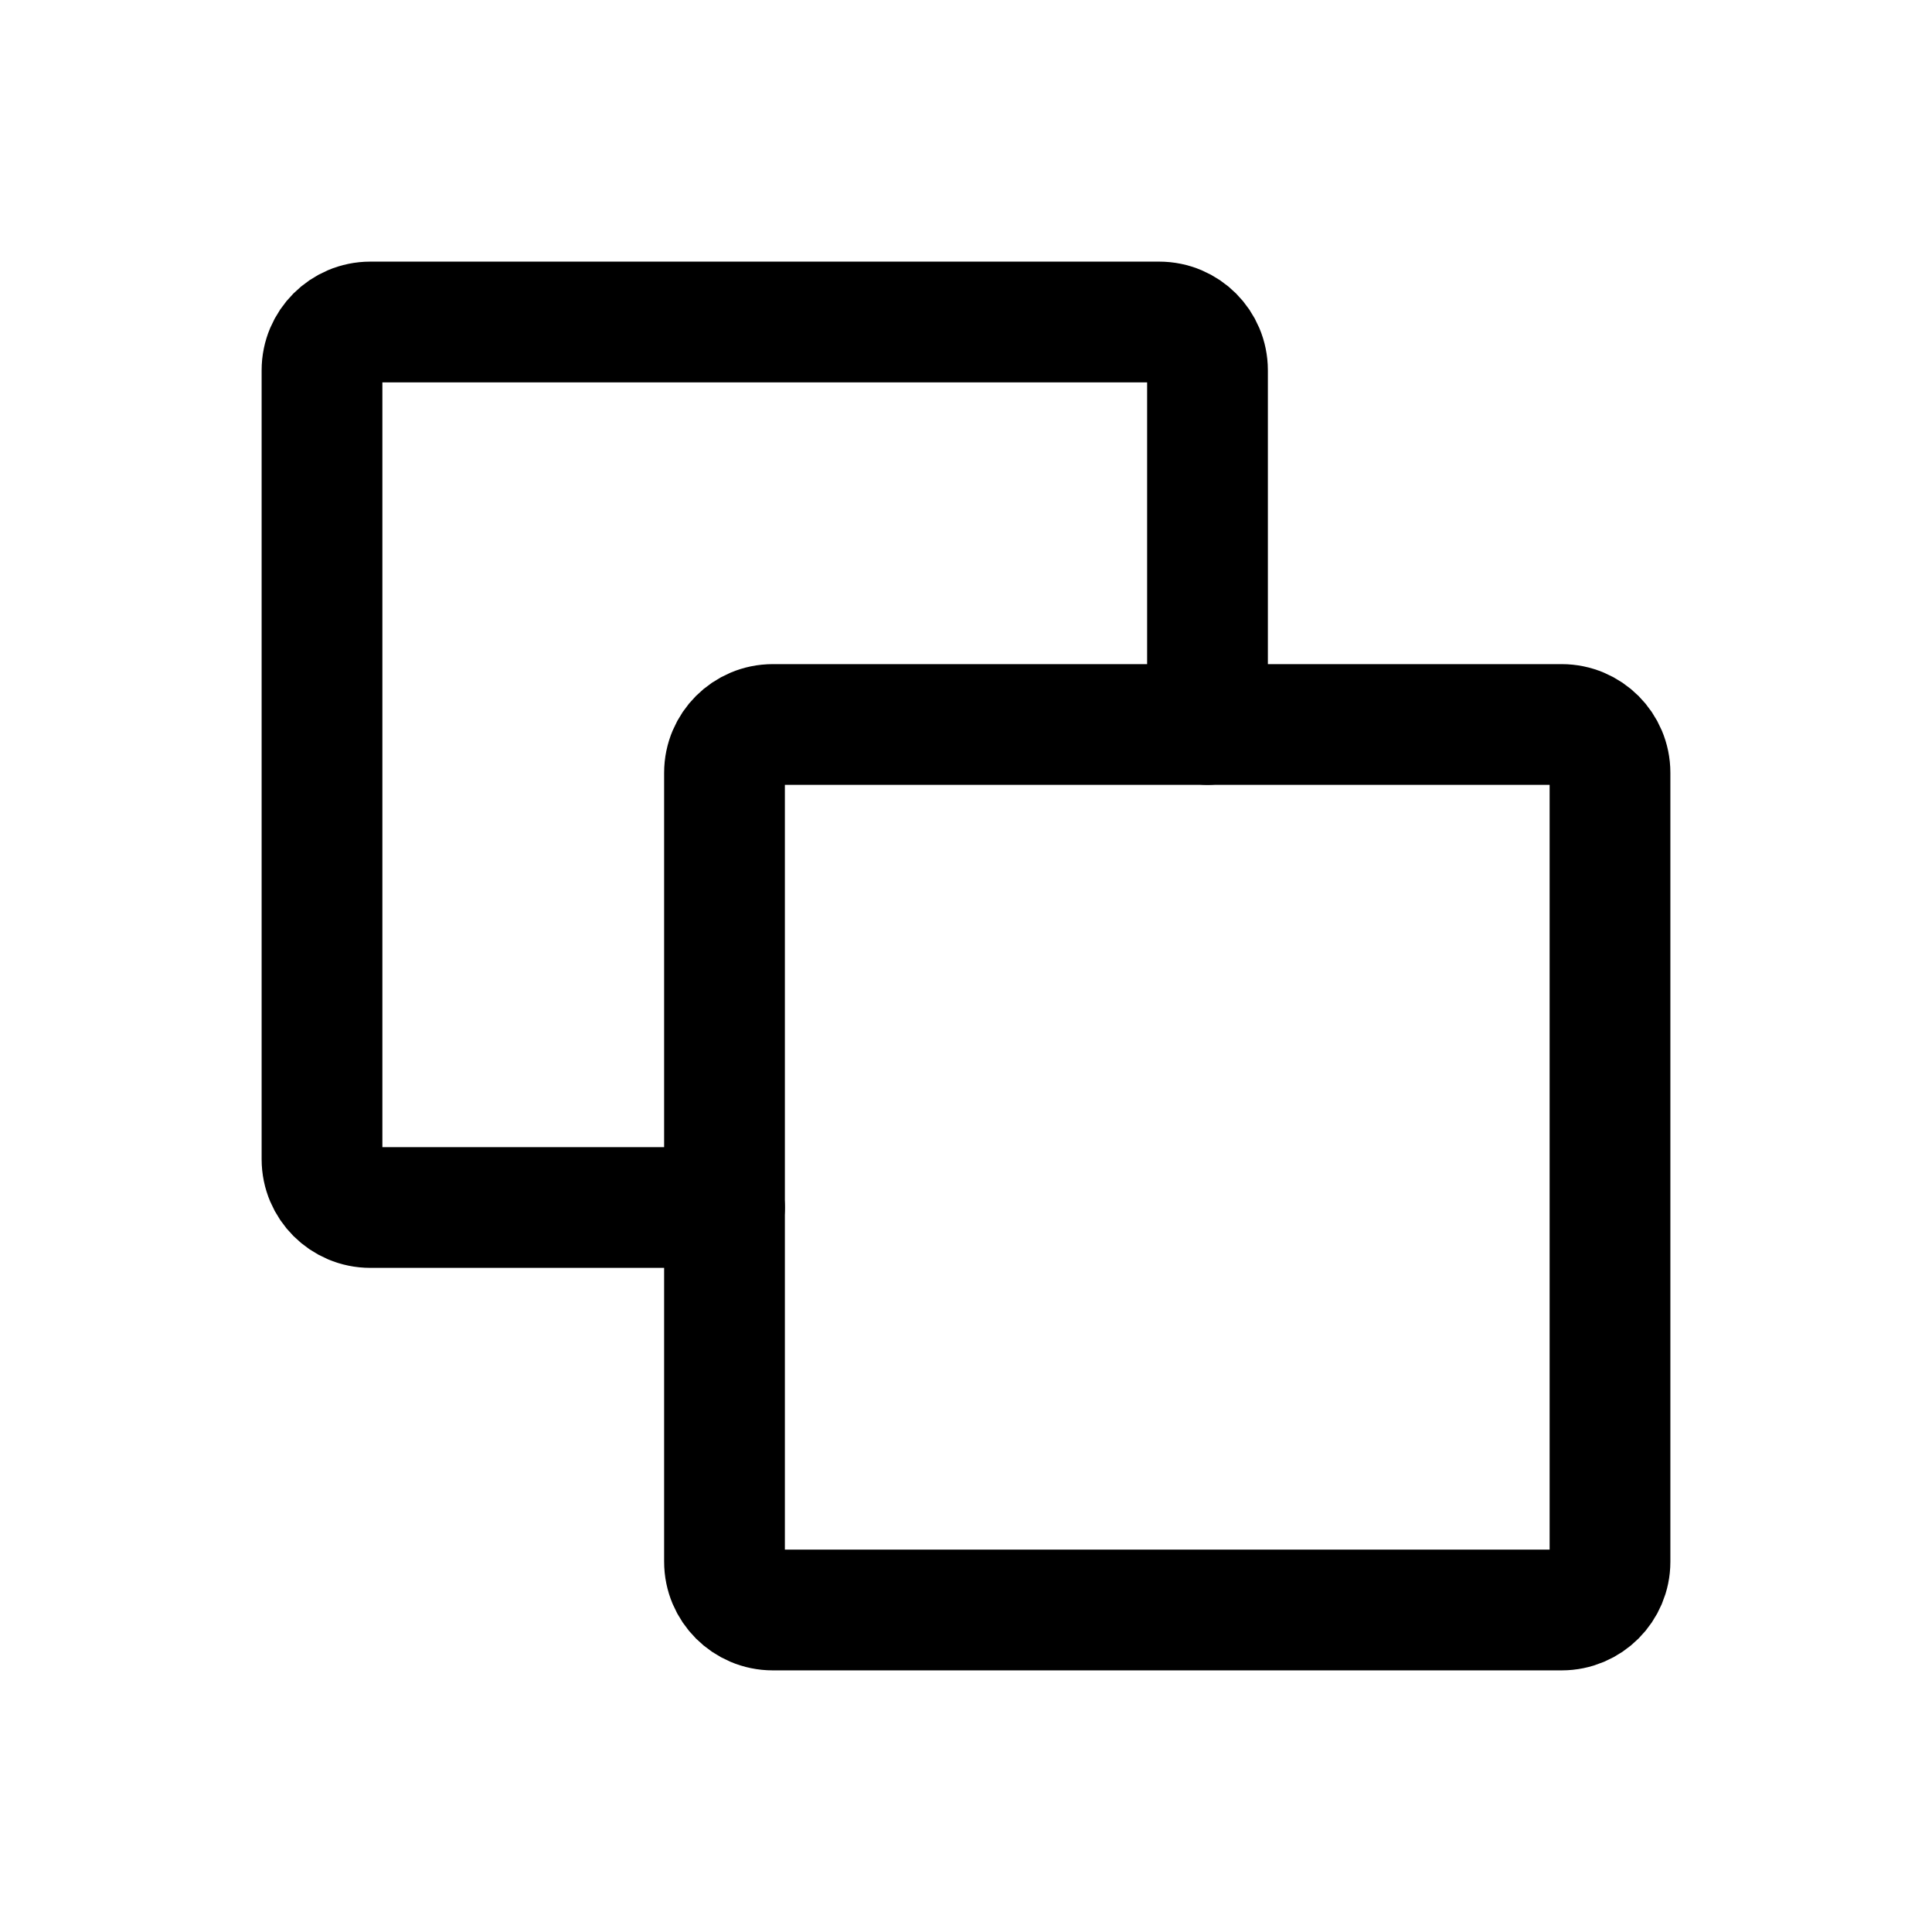
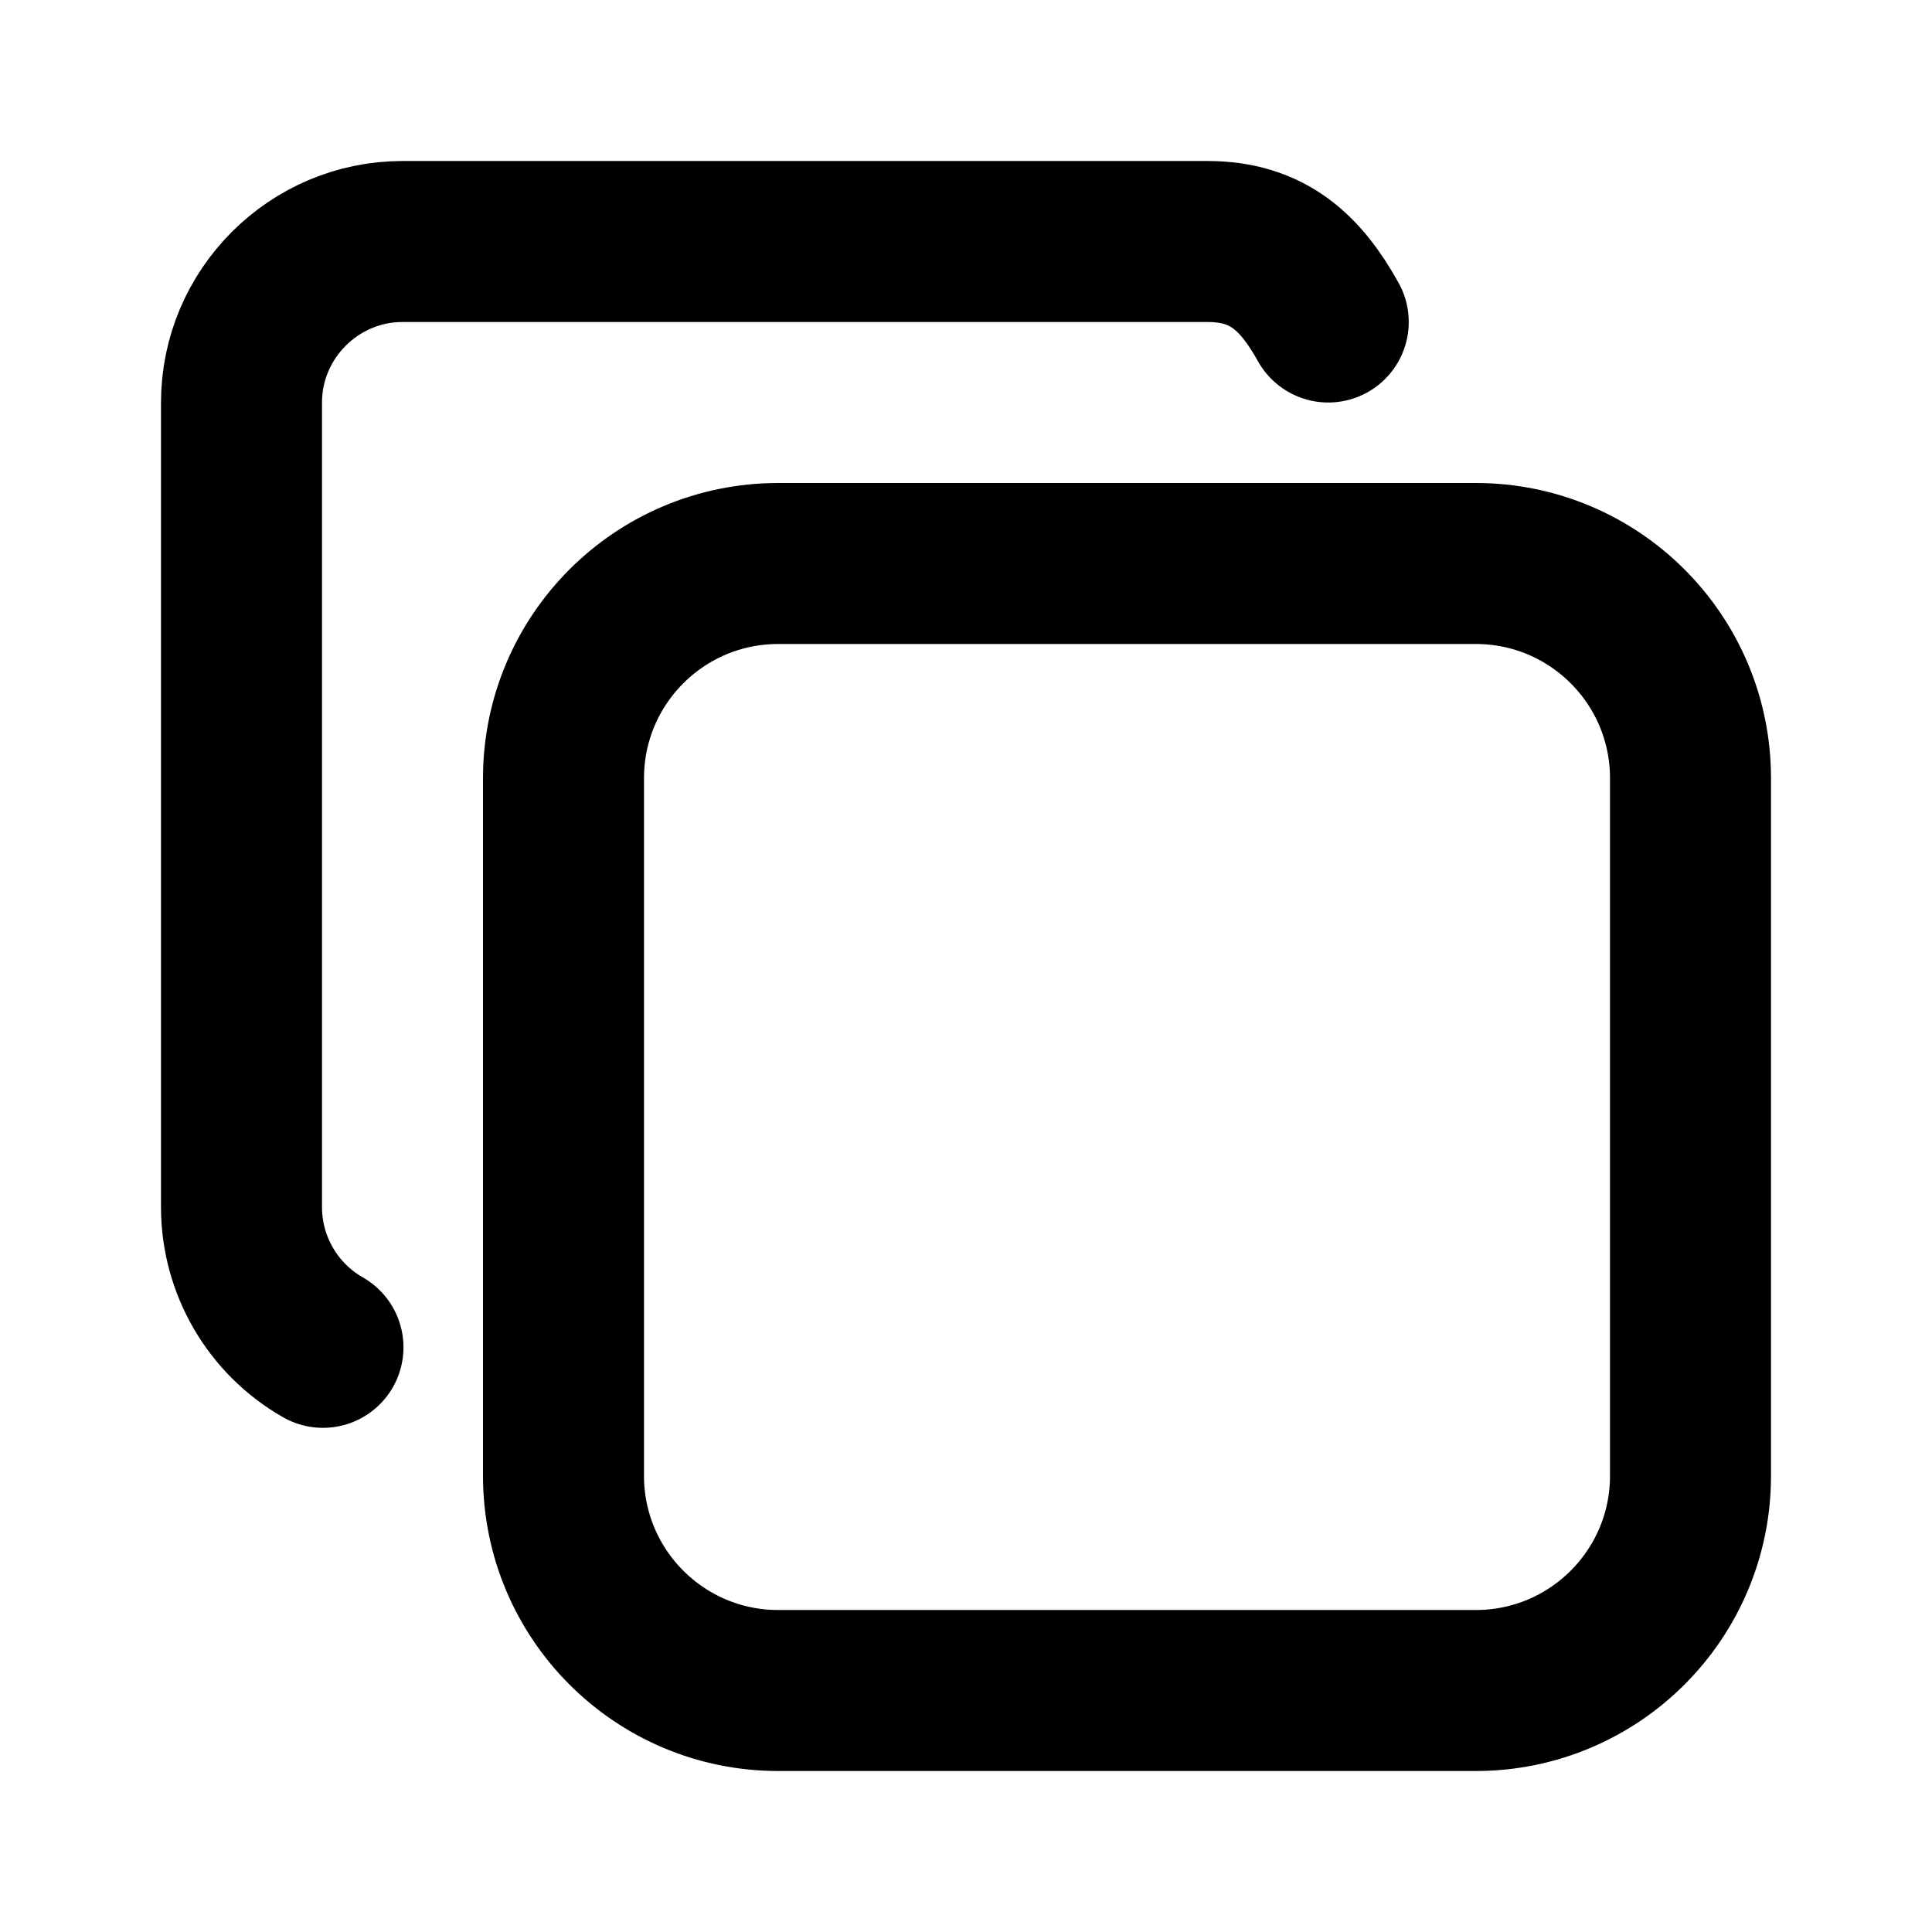
- <svg xmlns="http://www.w3.org/2000/svg" width="24" height="24" stroke-width="1.5" viewBox="0 0 24 24" fill="none">
-   <path d="M19.4 20H9.6C9.269 20 9 19.731 9 19.4V9.6C9 9.269 9.269 9 9.6 9H19.4C19.731 9 20 9.269 20 9.6V19.4C20 19.731 19.731 20 19.4 20Z" stroke="currentColor" stroke-linecap="round" stroke-linejoin="round" />
-   <path d="M15 9V4.6C15 4.269 14.731 4 14.4 4H4.6C4.269 4 4 4.269 4 4.6V14.4C4 14.731 4.269 15 4.6 15H9" stroke="currentColor" stroke-linecap="round" stroke-linejoin="round" />
+ <svg xmlns="http://www.w3.org/2000/svg" width="24" height="24" viewBox="0 0 24 24" fill="none" stroke="currentColor" stroke-width="2" stroke-linecap="round" stroke-linejoin="round">
+   <path d="M7 9.667a2.667 2.667 0 0 1 2.667 -2.667h8.666a2.667 2.667 0 0 1 2.667 2.667v8.666a2.667 2.667 0 0 1 -2.667 2.667h-8.666a2.667 2.667 0 0 1 -2.667 -2.667l0 -8.666" />
+   <path d="M4.012 16.737a2.005 2.005 0 0 1 -1.012 -1.737v-10c0 -1.1 .9 -2 2 -2h10c.75 0 1.158 .385 1.5 1" />
</svg>
